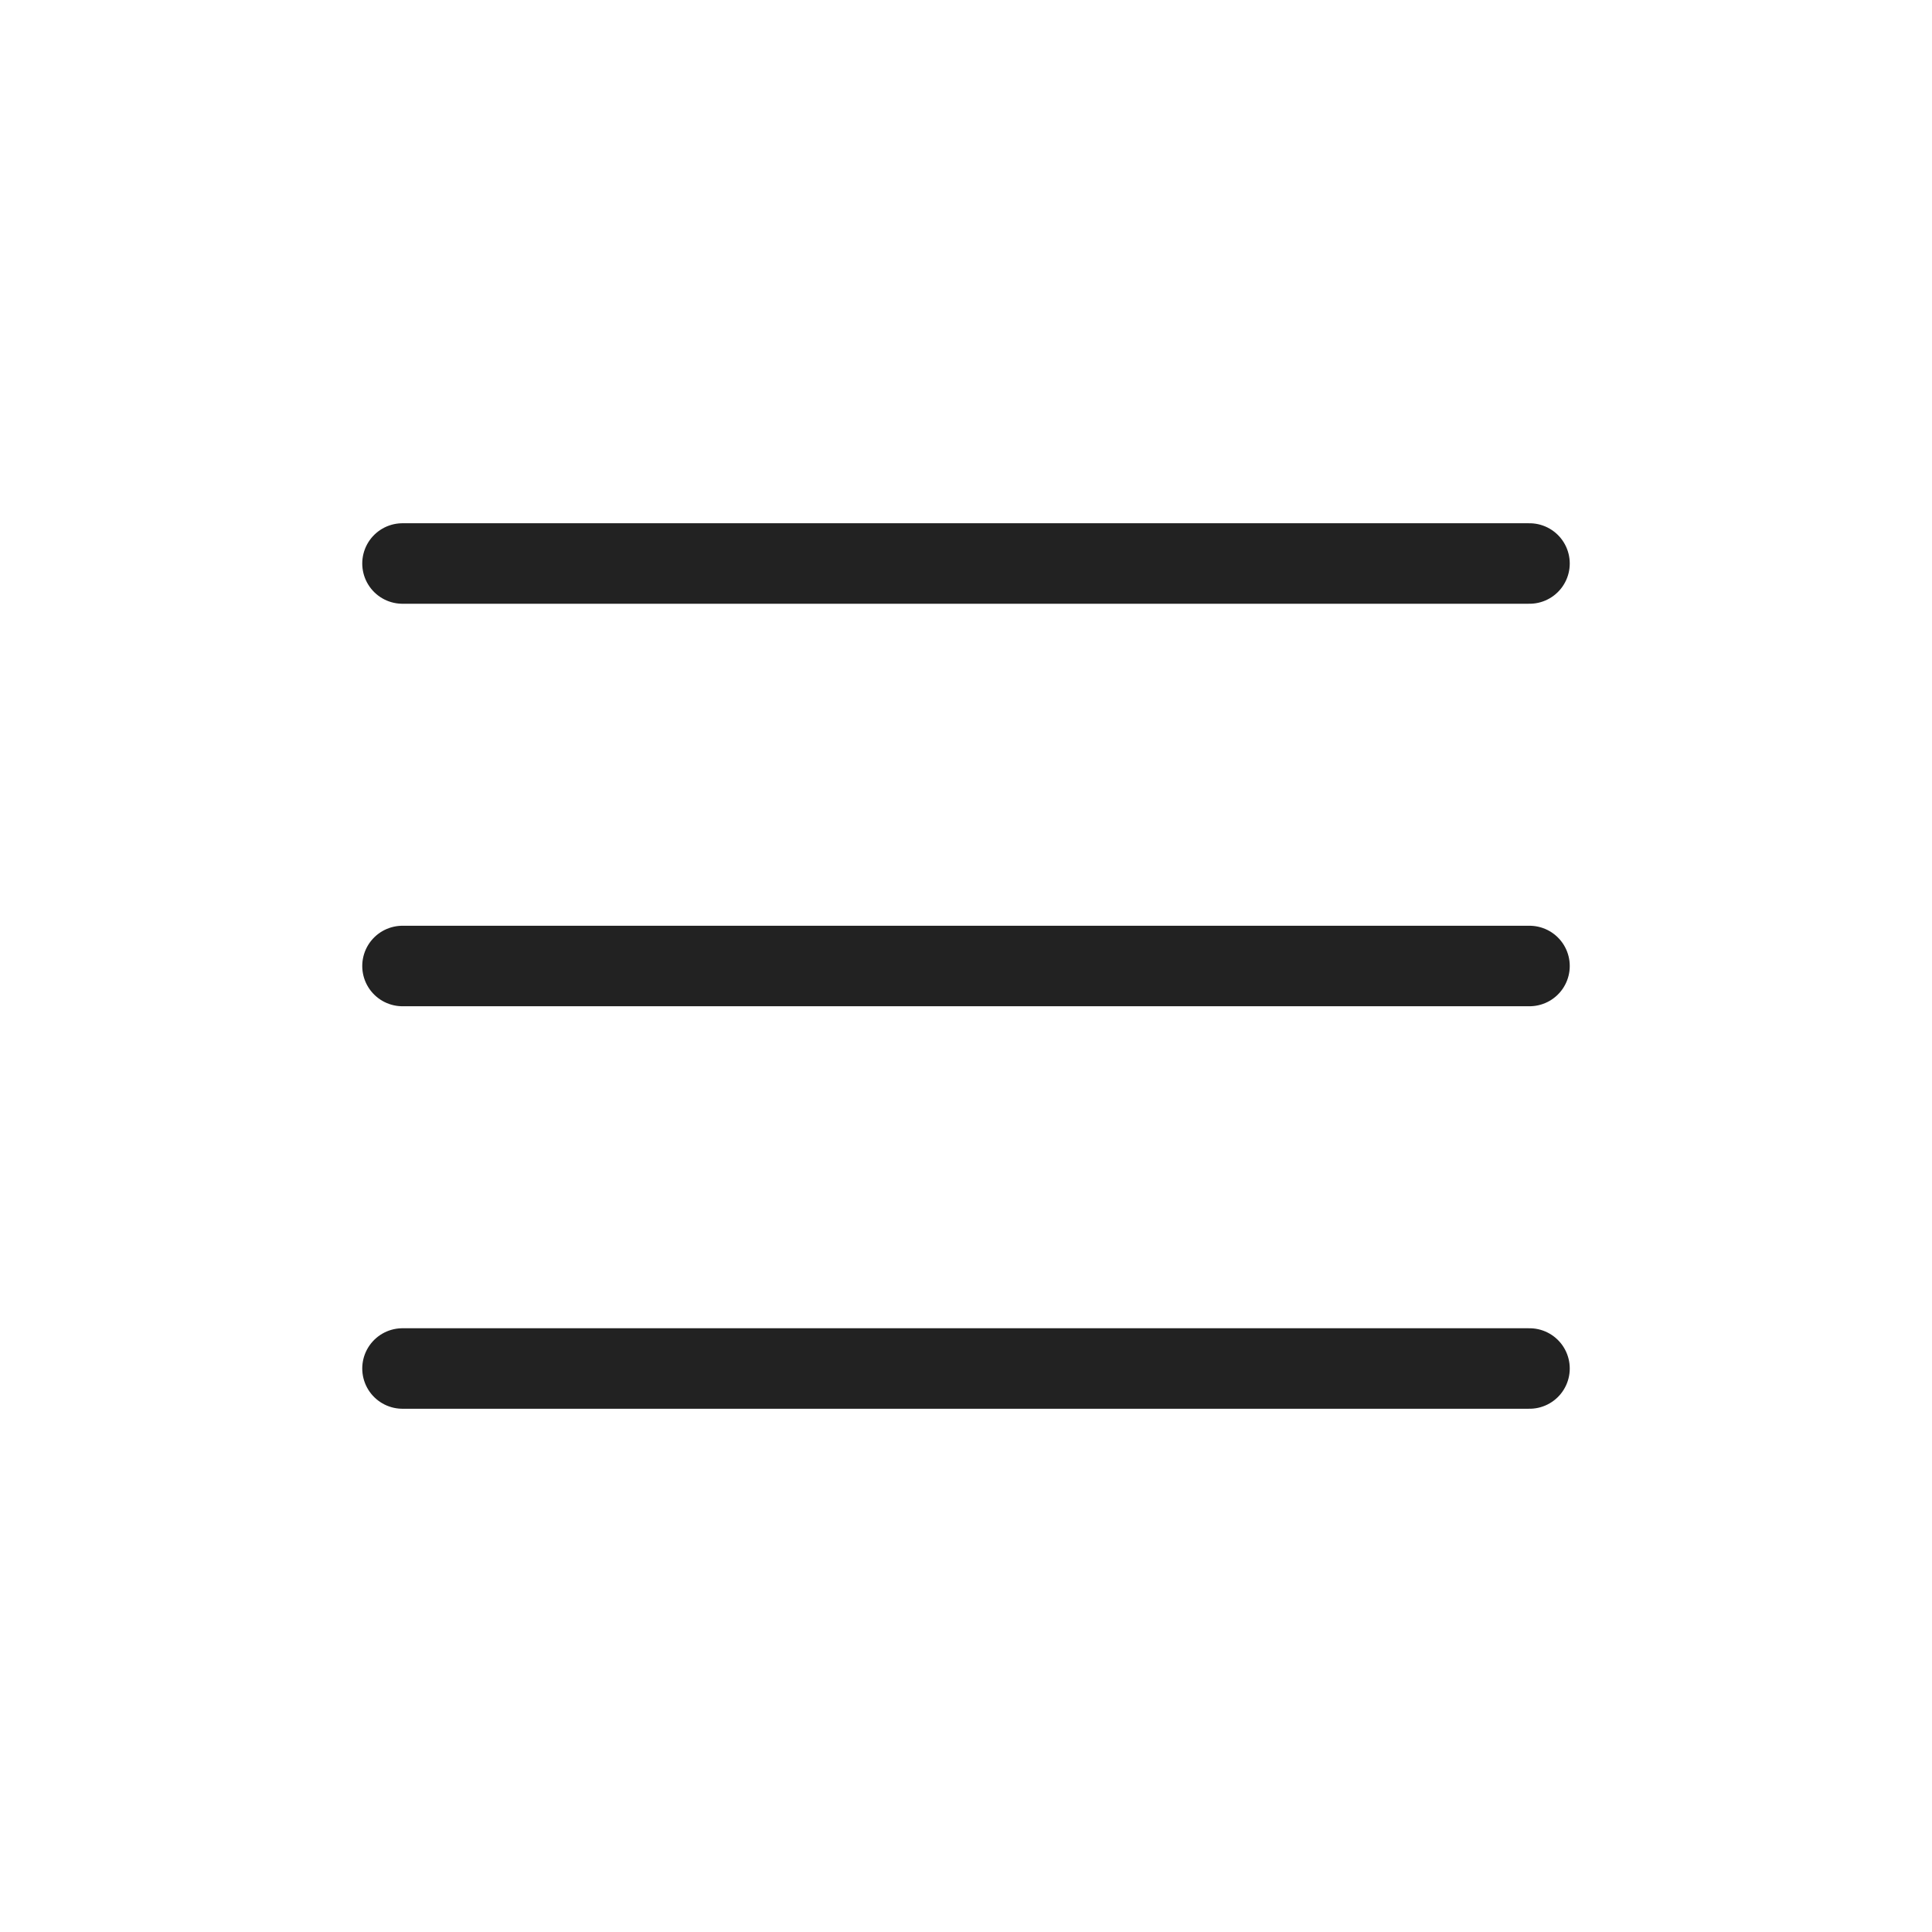
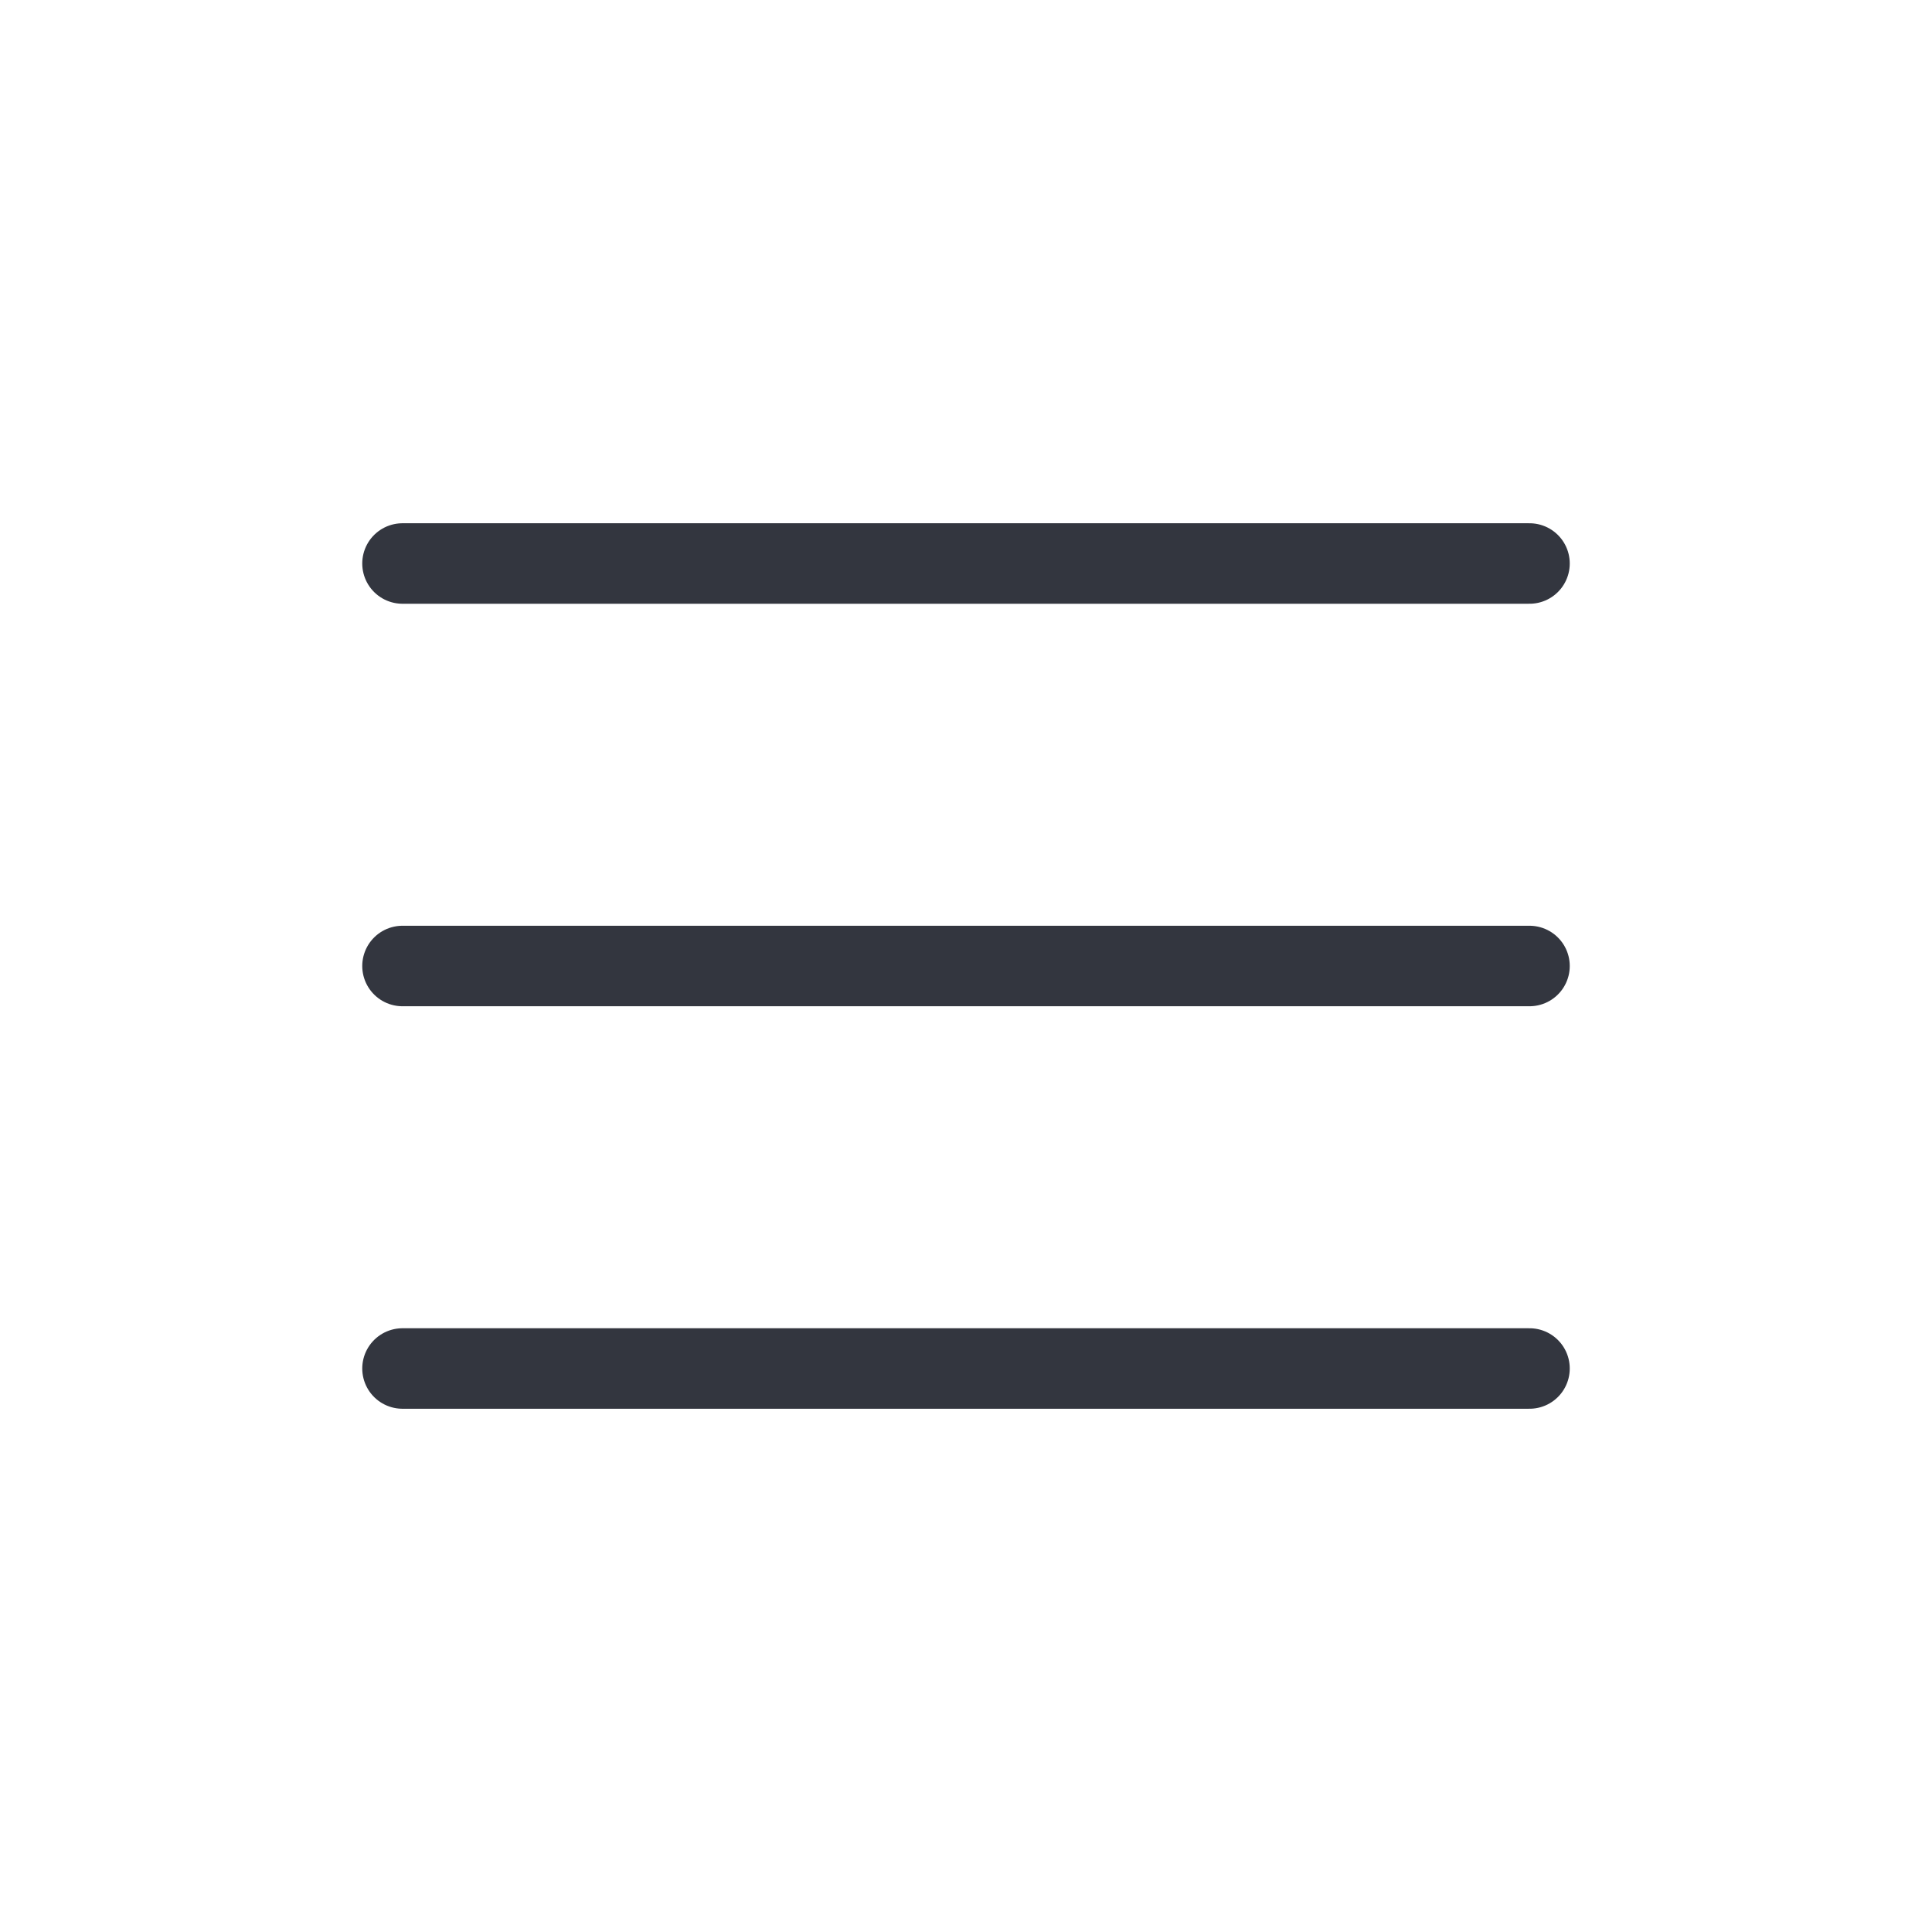
<svg xmlns="http://www.w3.org/2000/svg" width="24" height="24" viewBox="0 0 24 24" fill="none">
-   <path d="M5 7H19" stroke="#222222" stroke-linecap="round" />
-   <path d="M5 12H19" stroke="#222222" stroke-linecap="round" />
-   <path d="M5 17H19" stroke="#222222" stroke-linecap="round" />
+   <path d="M5 7H19" stroke="#33363F" stroke-linecap="round" />
+   <path d="M5 12H19" stroke="#33363F" stroke-linecap="round" />
+   <path d="M5 17H19" stroke="#33363F" stroke-linecap="round" />
</svg>
